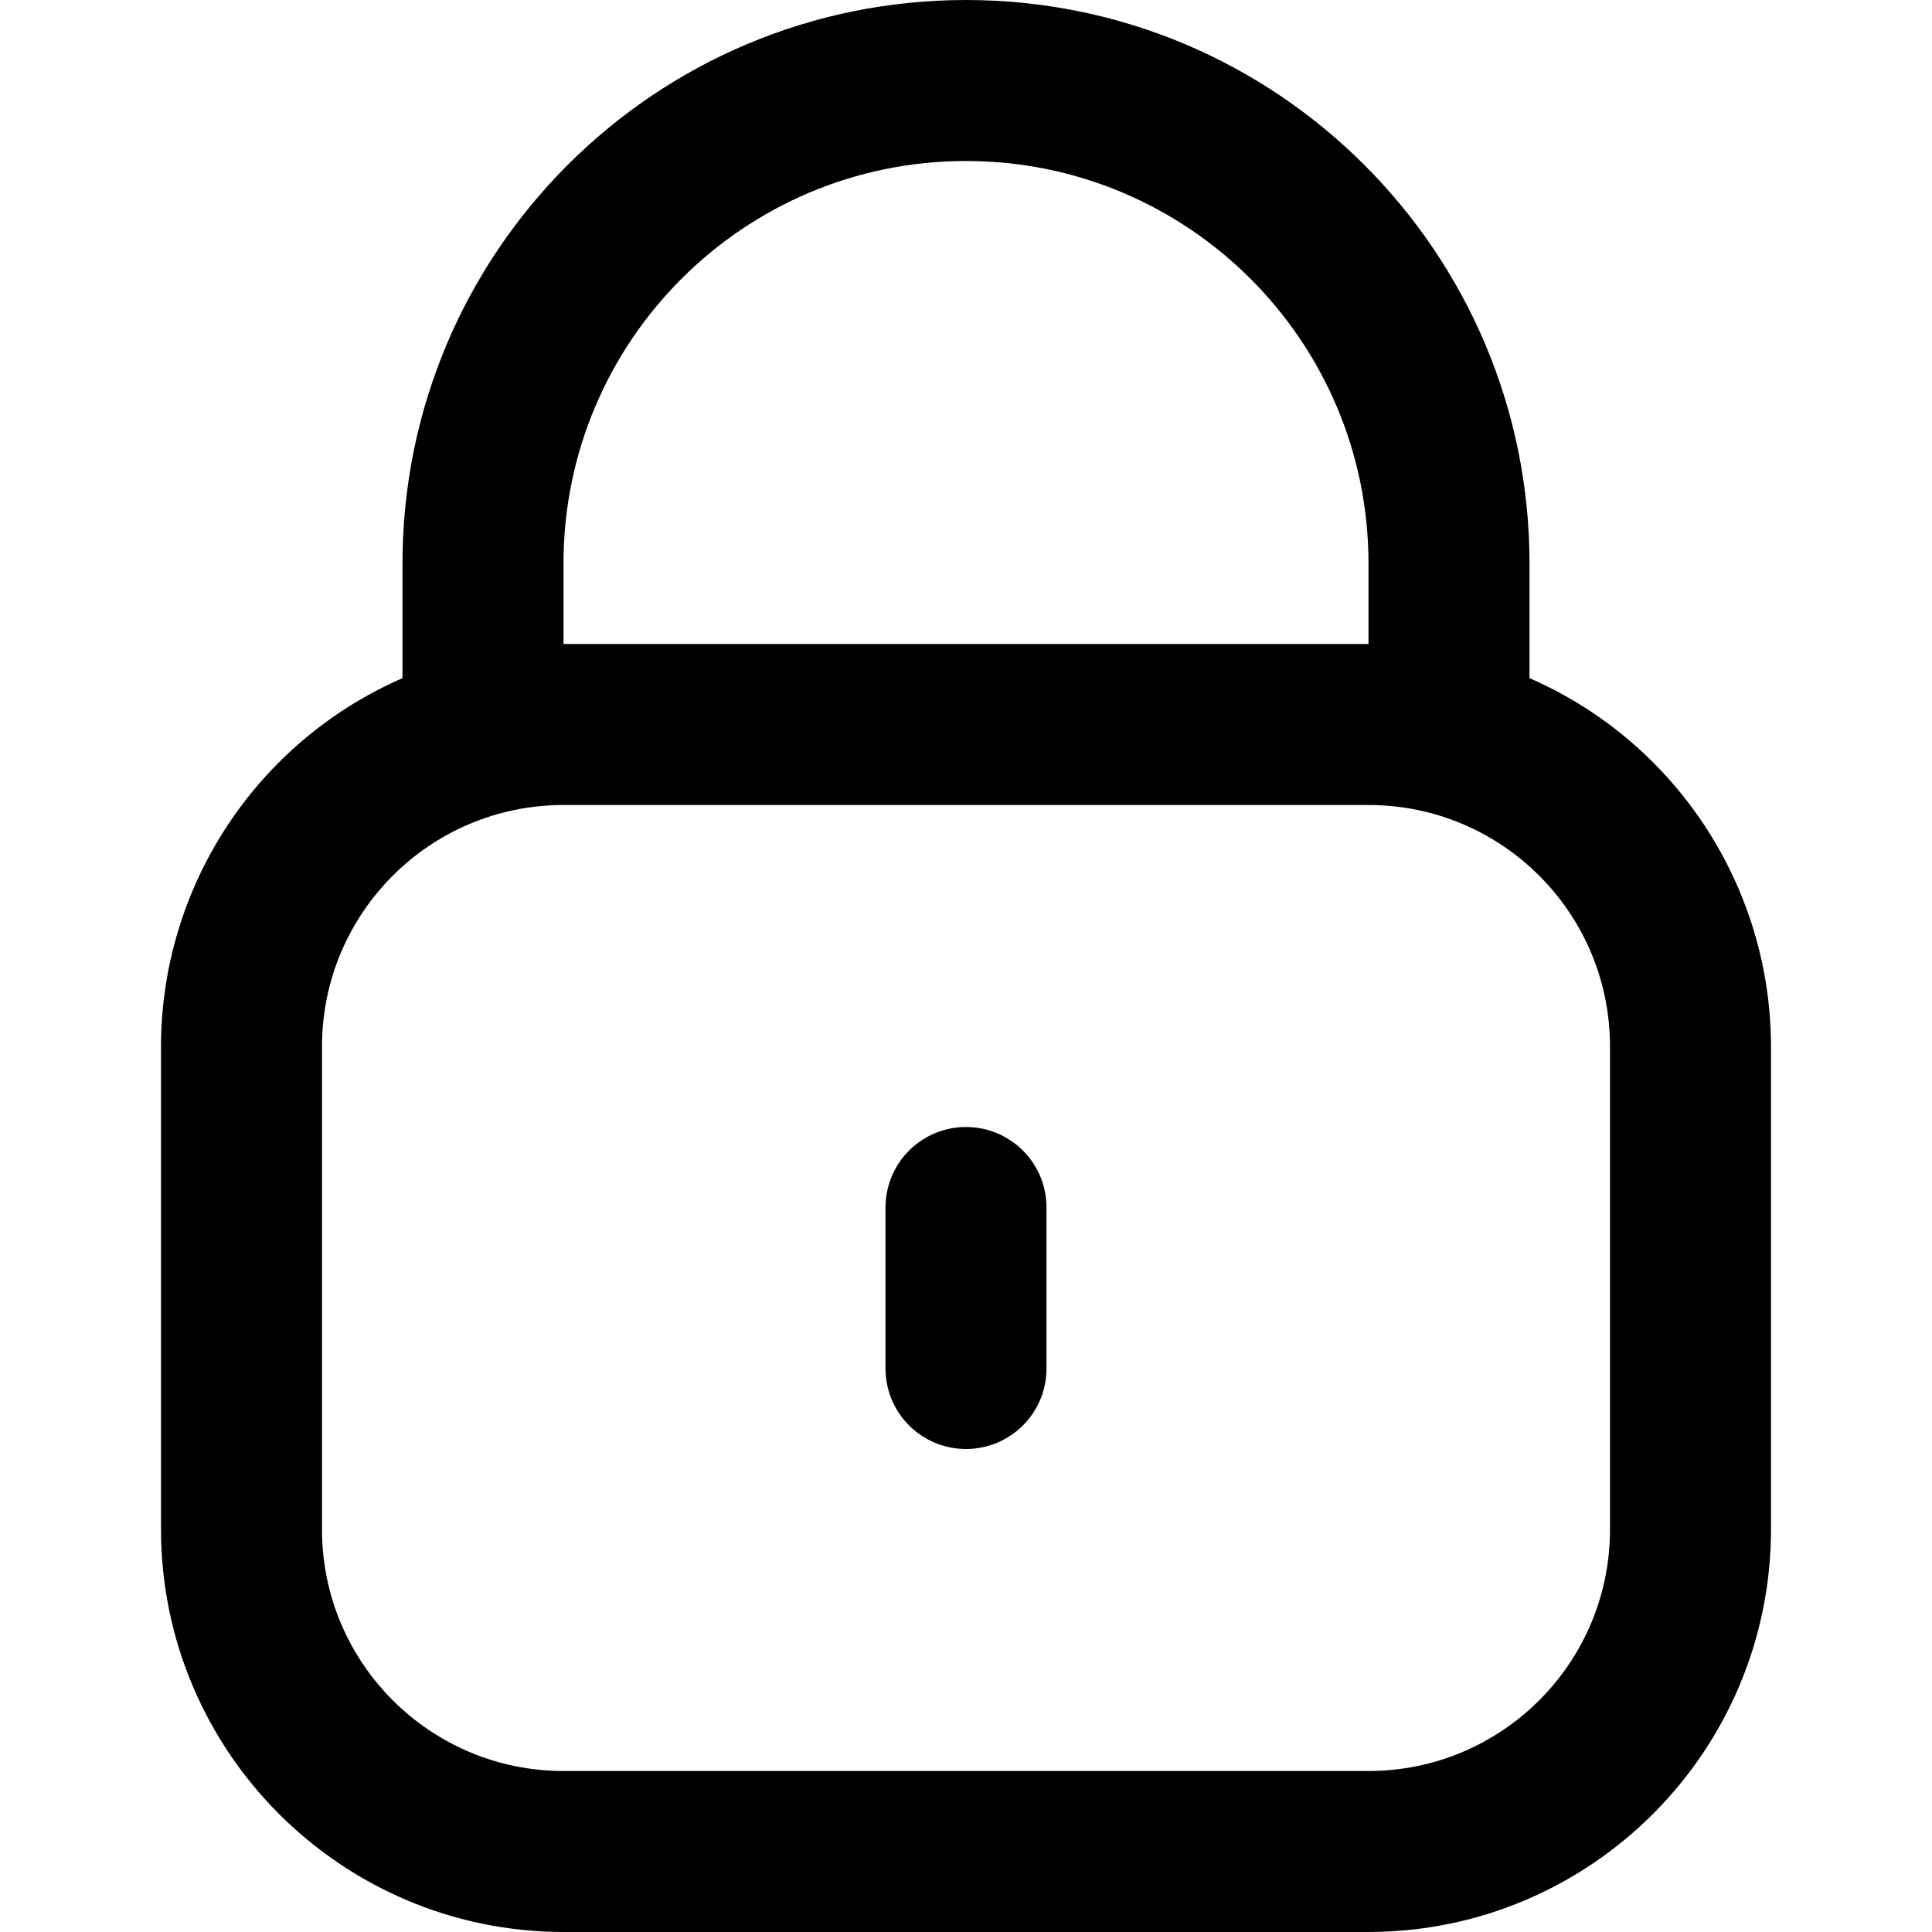
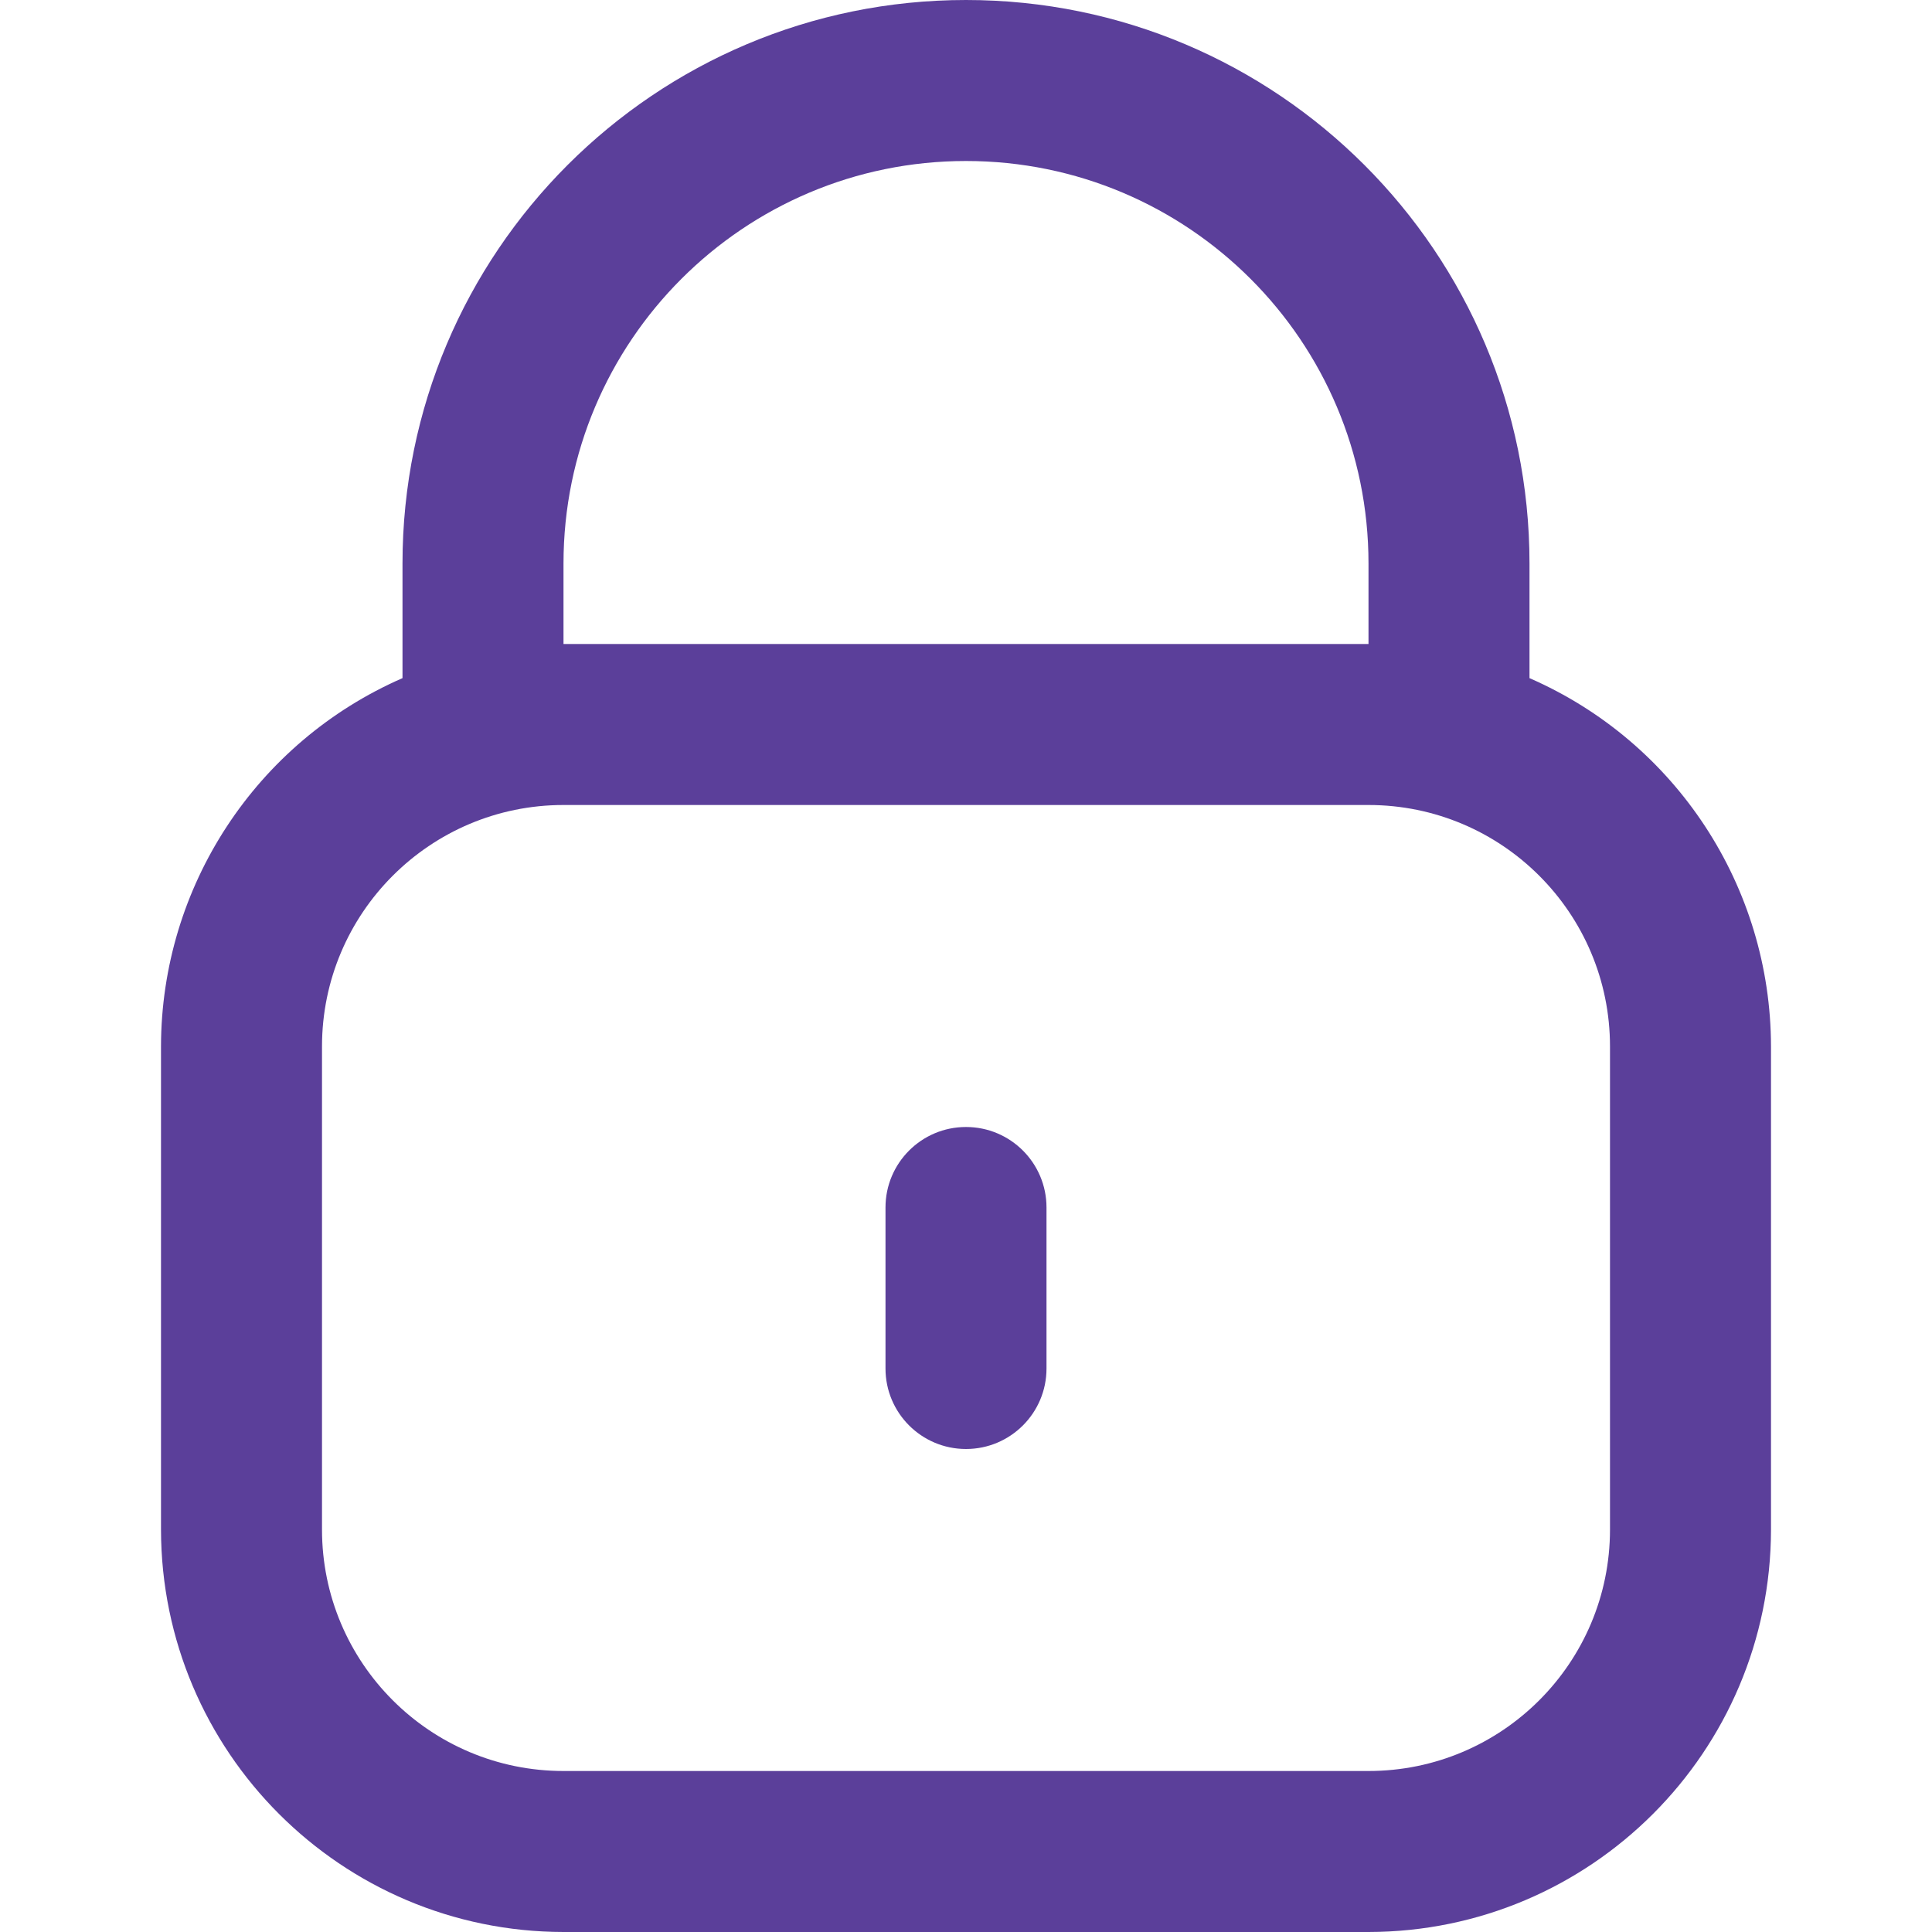
- <svg xmlns="http://www.w3.org/2000/svg" id="Outline" viewBox="0 0 24 24" width="512" height="512">
+ <svg xmlns="http://www.w3.org/2000/svg" fill="#5B3F9A" id="Outline" viewBox="0 0 24 24" width="512" height="512">
  <path d="M19,8.424V7A7,7,0,0,0,5,7V8.424A5,5,0,0,0,2,13v6a5.006,5.006,0,0,0,5,5H17a5.006,5.006,0,0,0,5-5V13A5,5,0,0,0,19,8.424ZM7,7A5,5,0,0,1,17,7V8H7ZM20,19a3,3,0,0,1-3,3H7a3,3,0,0,1-3-3V13a3,3,0,0,1,3-3H17a3,3,0,0,1,3,3Z" />
  <path d="M12,14a1,1,0,0,0-1,1v2a1,1,0,0,0,2,0V15A1,1,0,0,0,12,14Z" />
</svg>
